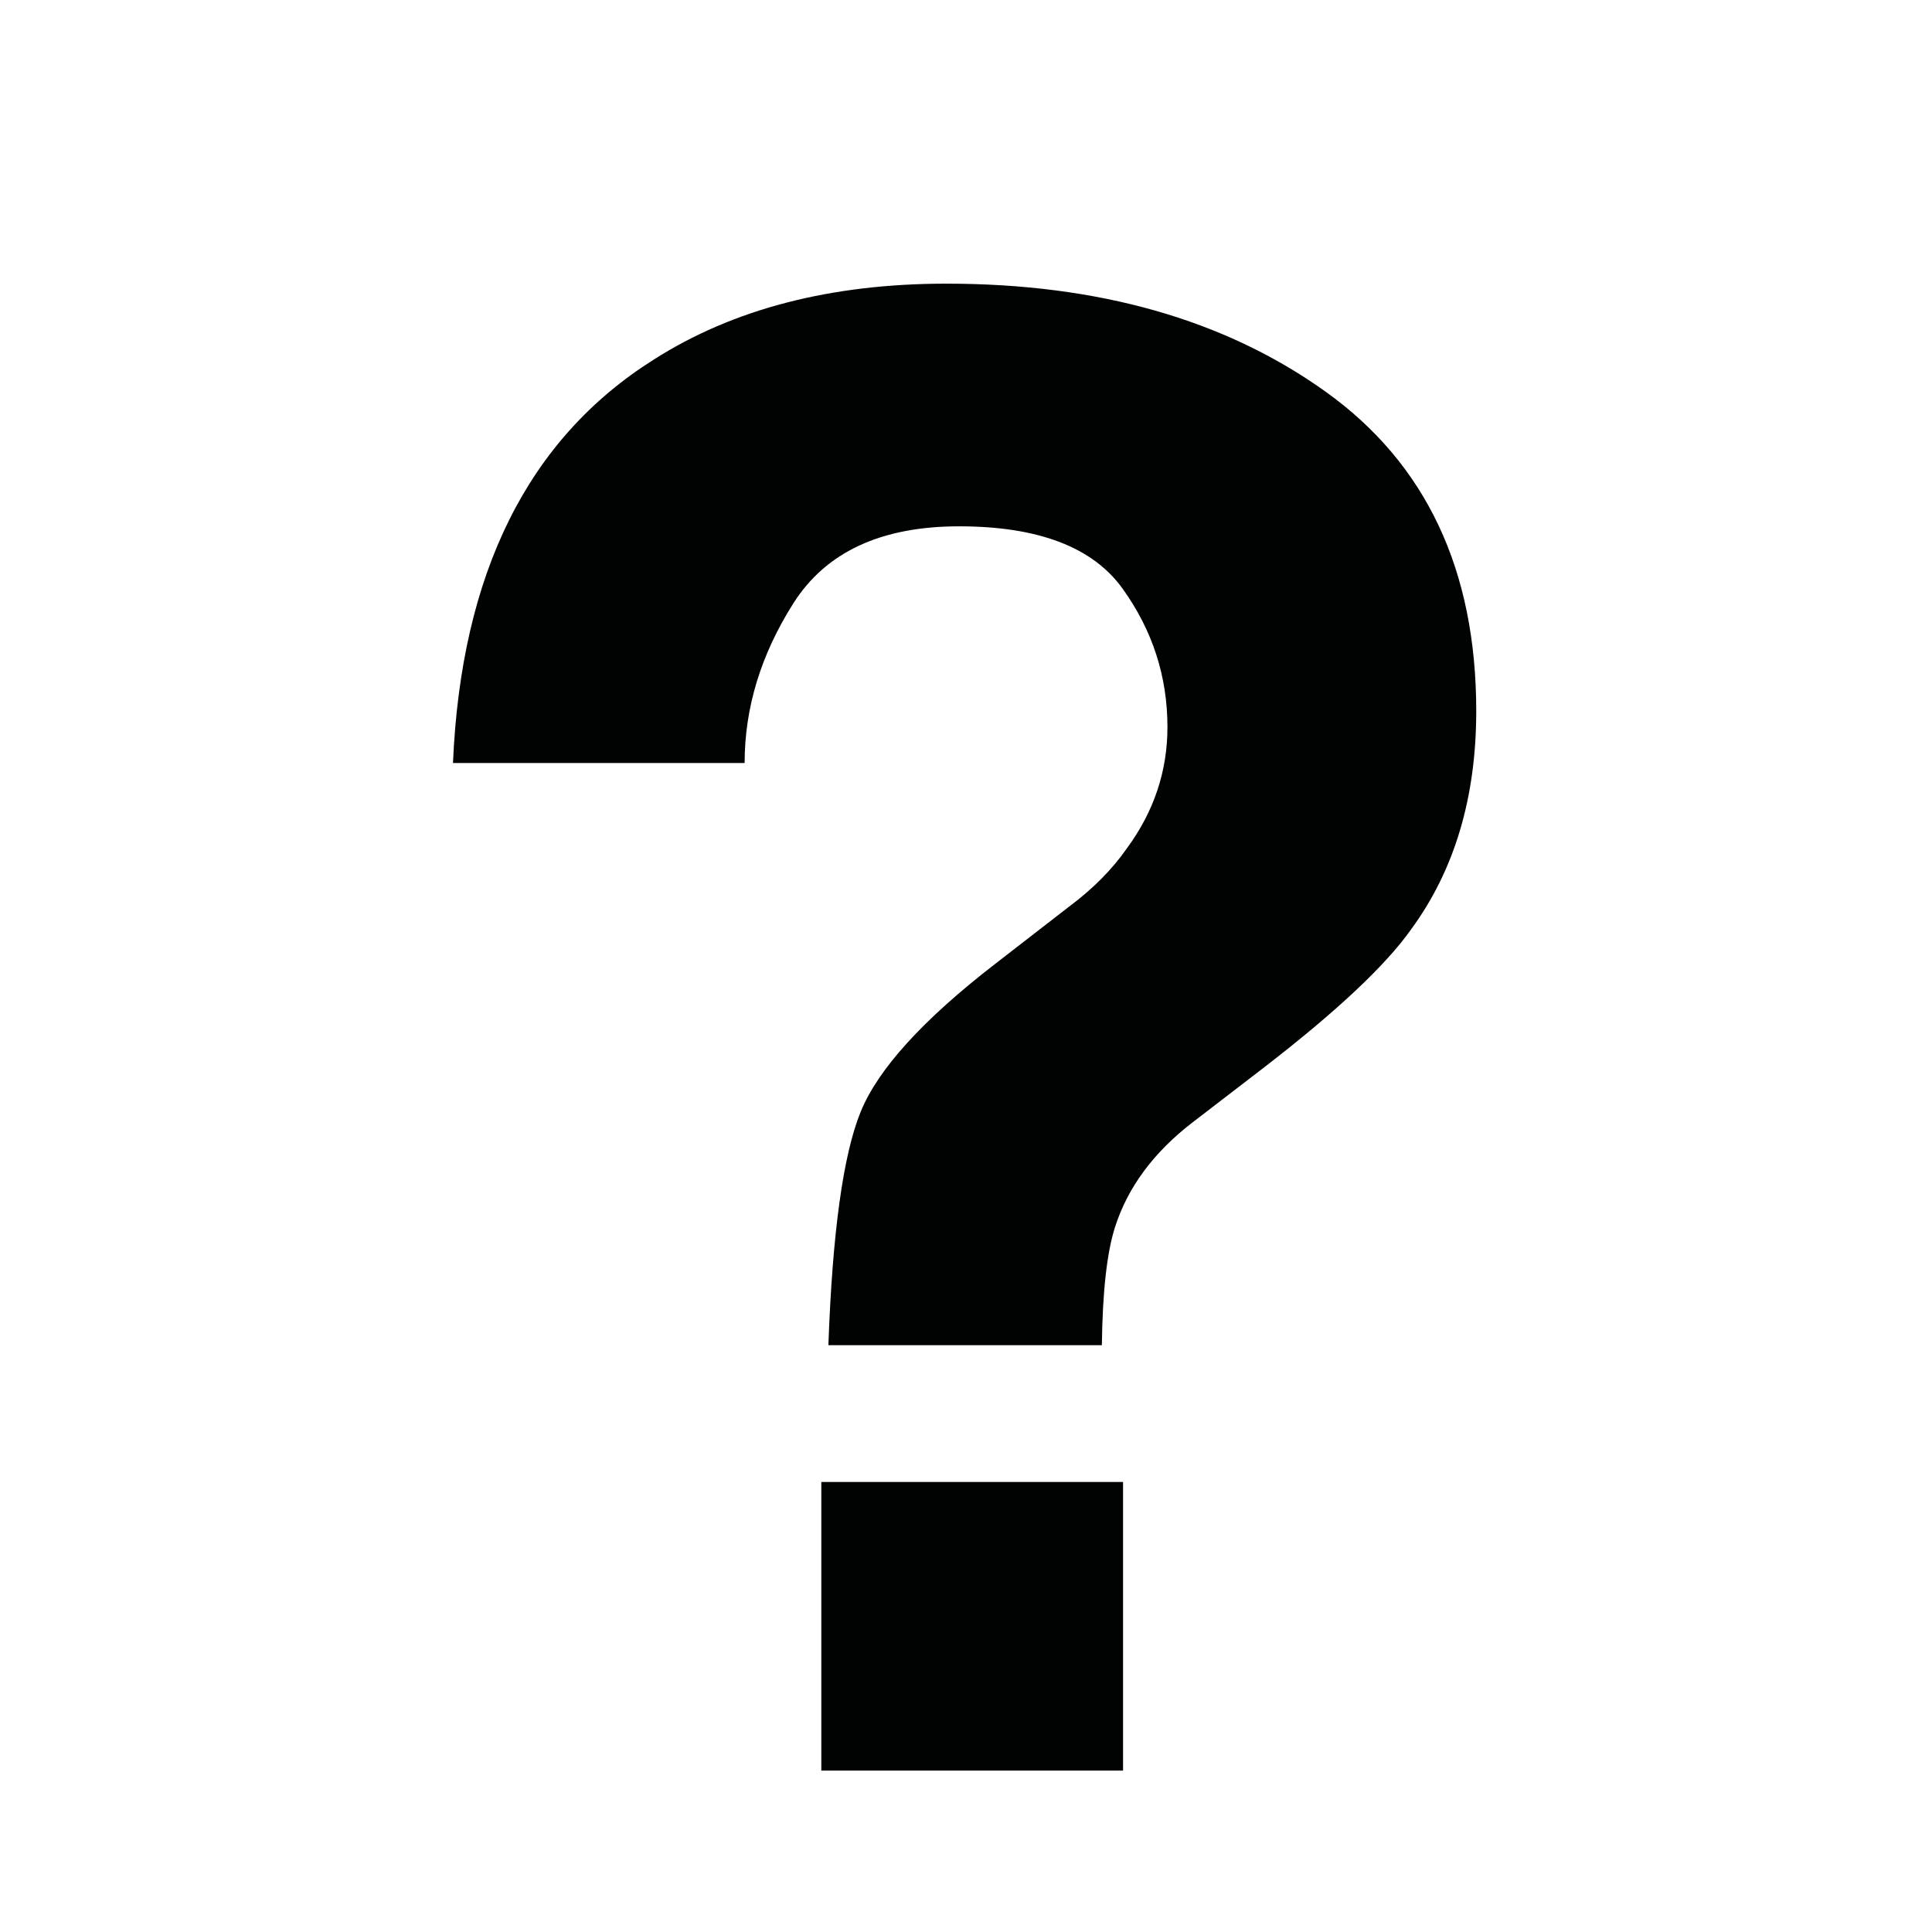
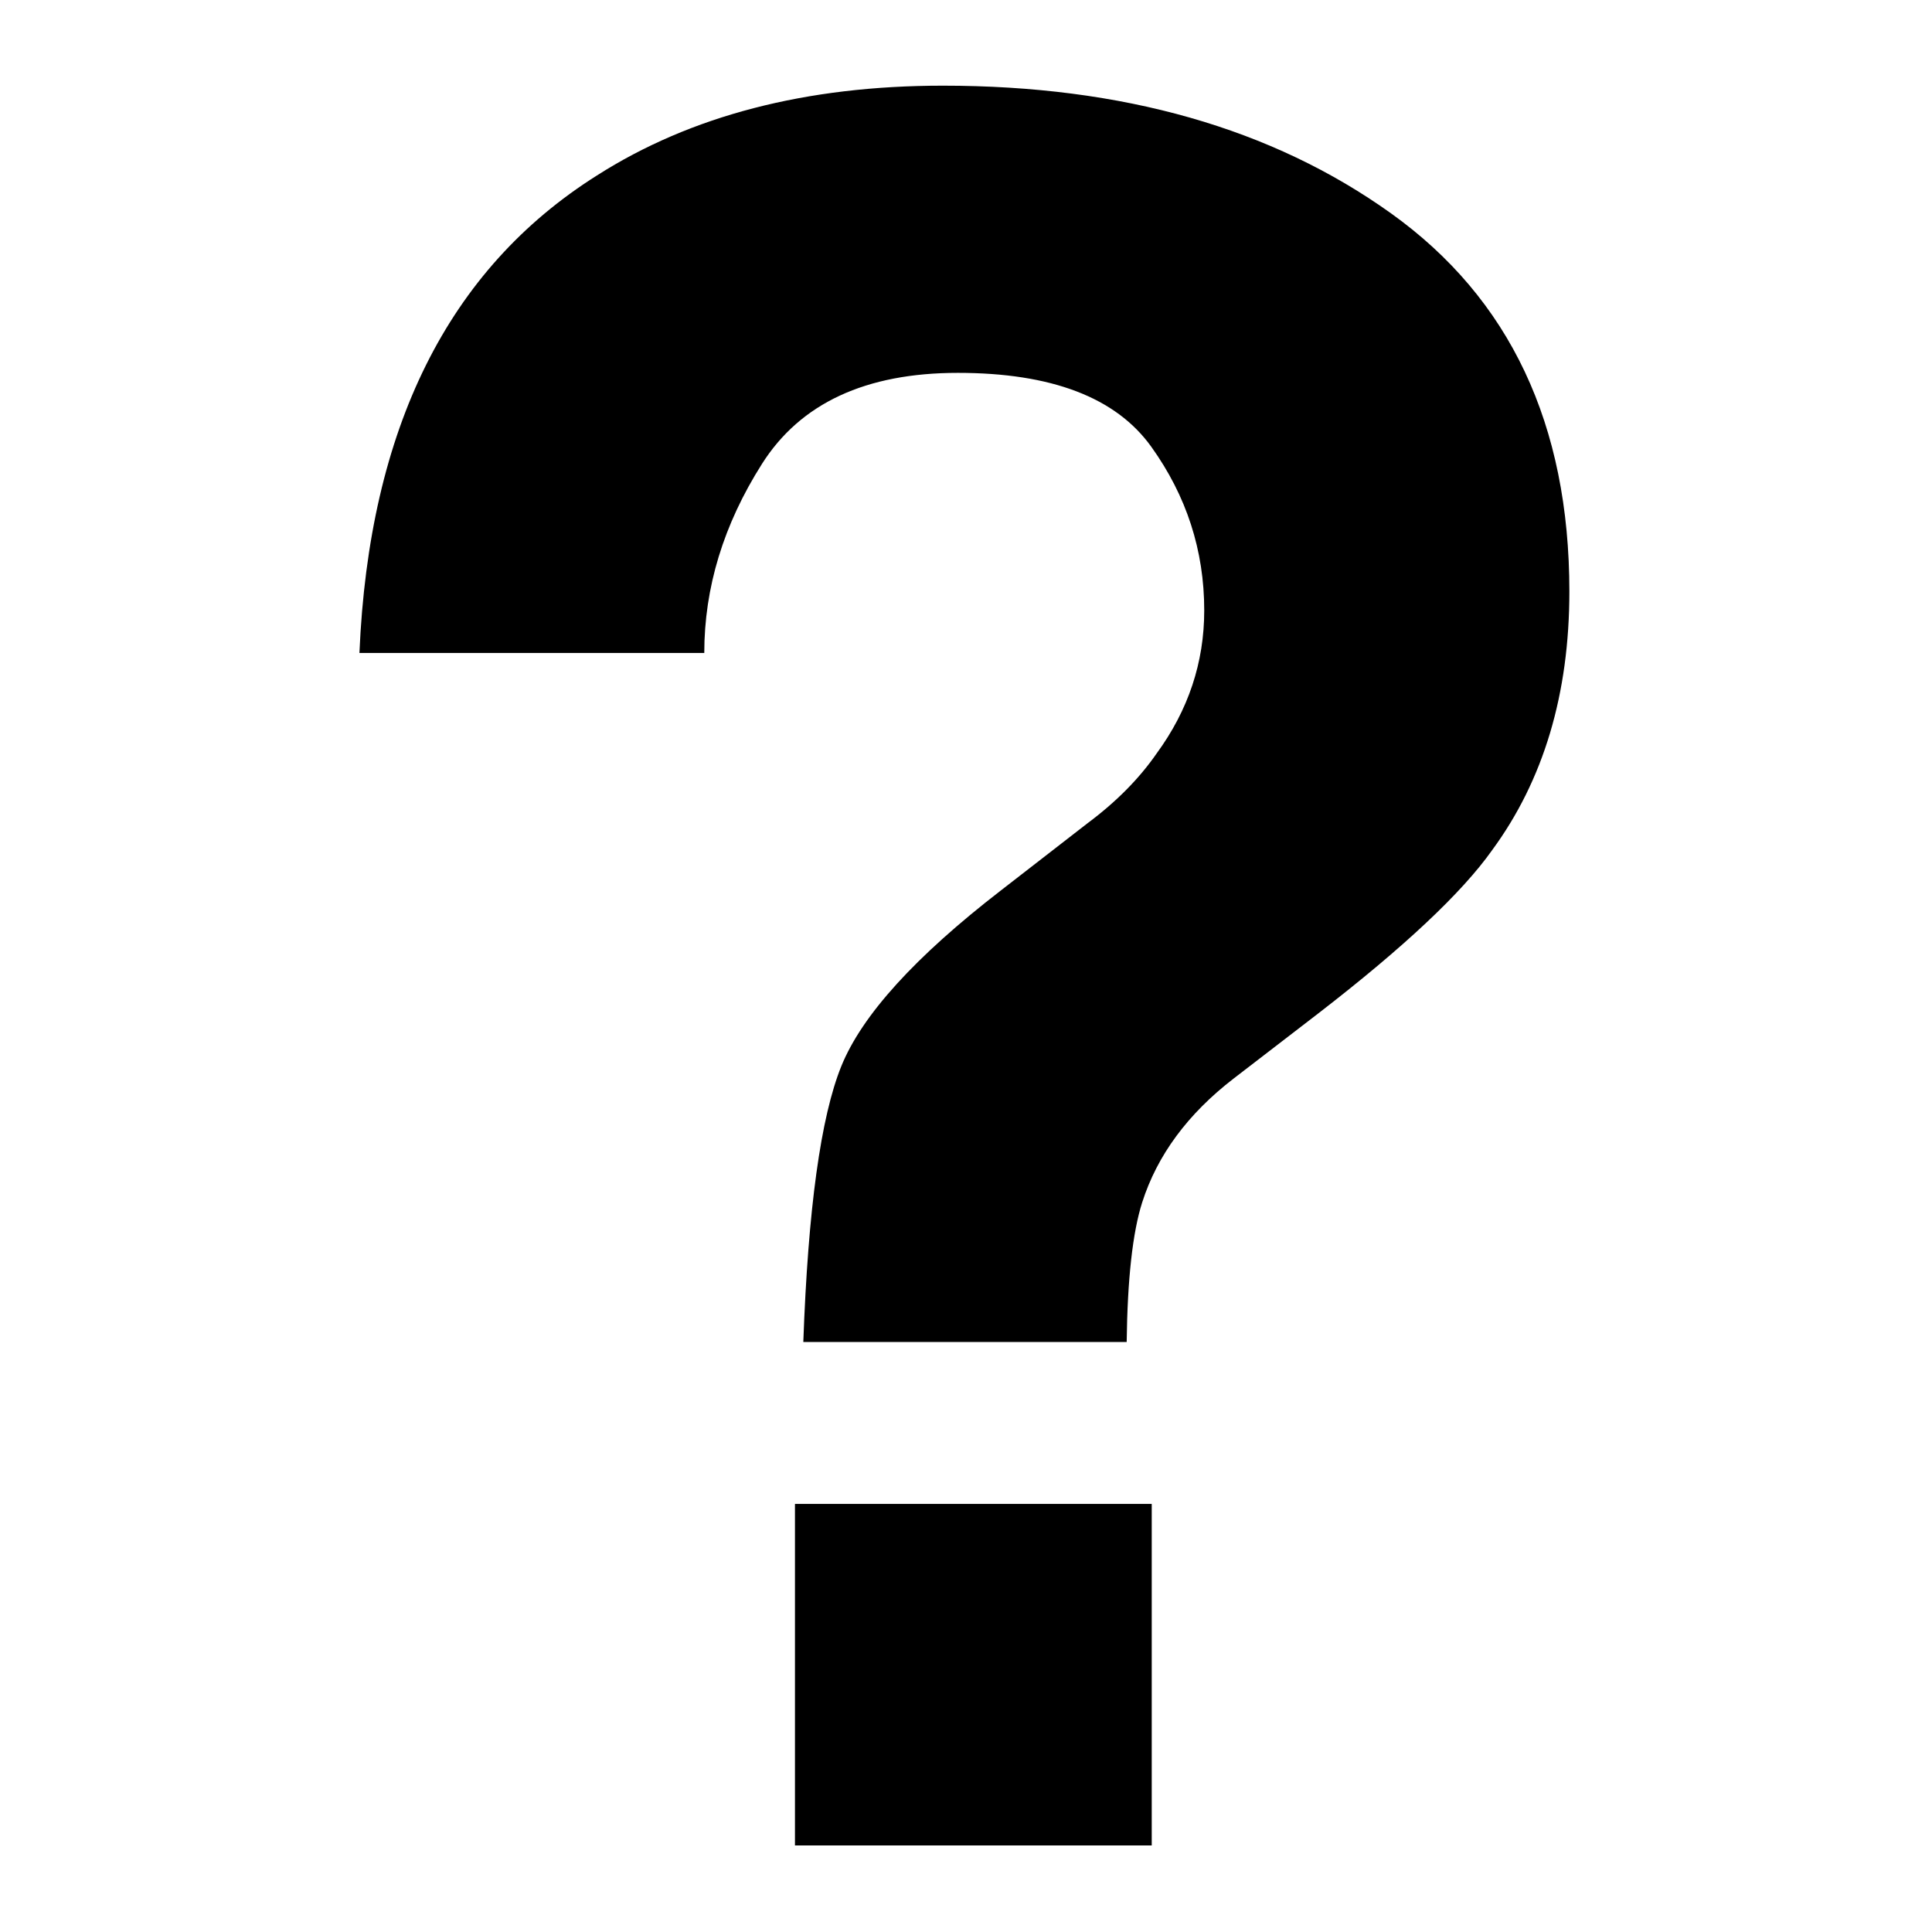
- <svg xmlns="http://www.w3.org/2000/svg" version="1.1" id="Layer_1" x="0px" y="0px" width="1024px" height="1024px" viewBox="0 0 1024 1024" enable-background="new 0 0 1024 1024" xml:space="preserve">
-   <g>
-     <g>
-       <path fill="#010202" d="M702.477,207.509c-53.309-38.108-120.261-57.165-200.84-57.165c-61.332,0-113.038,13.417-155.11,40.228    c-66.68,41.996-102.159,113.266-106.435,213.83h154.575c0-29.285,8.623-57.511,25.87-84.687    c17.252-27.168,46.522-40.753,87.789-40.753c41.967,0,70.875,11.03,86.702,33.08c15.829,22.054,23.745,46.494,23.745,73.307    c0,23.288-7.11,44.64-21.325,64.042c-7.825,11.297-18.135,21.702-30.93,31.228l-38.939,30.17    c-38.392,29.637-62.208,55.838-71.453,78.597c-9.245,22.763-14.935,63.966-17.065,123.591h144.948    c0.352-28.225,2.666-49.043,6.933-62.457c6.757-21.172,20.441-39.699,41.076-55.577l37.866-29.108    c38.411-29.64,64.368-53.984,77.88-73.044c23.118-31.4,34.675-70.037,34.675-115.914    C782.44,302.077,755.78,245.618,702.477,207.509z M435.317,938.453H595.24V785.488H435.317V938.453z" />
-     </g>
-   </g>
+ <svg xmlns="http://www.w3.org/2000/svg" preserveAspectRatio="xMidYMid" width="1024" height="1024" viewBox="0 0 1024 1024">
+   <defs>
+     <style>
+       .cls-1 {
+         fill: #000;
+         fill-rule: evenodd;
+       }
+     </style>
+   </defs>
+   <path d="M421.346,978.129 L610.443,978.129 L610.443,797.096 L421.346,797.096 L421.346,978.129 ZM190.505,346.083 L373.280,346.083 C373.280,311.425 383.476,278.019 403.871,245.858 C424.271,213.704 458.877,197.626 507.674,197.626 C557.296,197.626 591.478,210.680 610.193,236.777 C628.909,262.878 638.269,291.802 638.269,323.535 C638.269,351.096 629.862,376.366 613.052,399.329 C603.801,412.698 591.610,425.012 576.479,436.287 L530.438,471.992 C485.042,507.068 456.881,538.075 445.950,565.011 C435.018,591.947 428.291,640.711 425.771,711.280 L597.163,711.280 C597.578,677.874 600.314,653.238 605.362,637.364 C613.350,612.306 629.532,590.380 653.933,571.588 L698.705,537.138 C744.124,502.059 774.814,473.245 790.794,450.692 C818.129,413.529 831.797,367.801 831.797,313.508 C831.797,224.983 800.272,158.163 737.246,113.062 C674.210,67.960 595.044,45.407 499.767,45.407 C427.243,45.407 366.104,61.285 316.359,93.017 C237.514,142.718 195.563,227.066 190.505,346.083 L190.505,346.083 Z" class="cls-1" />
</svg>
